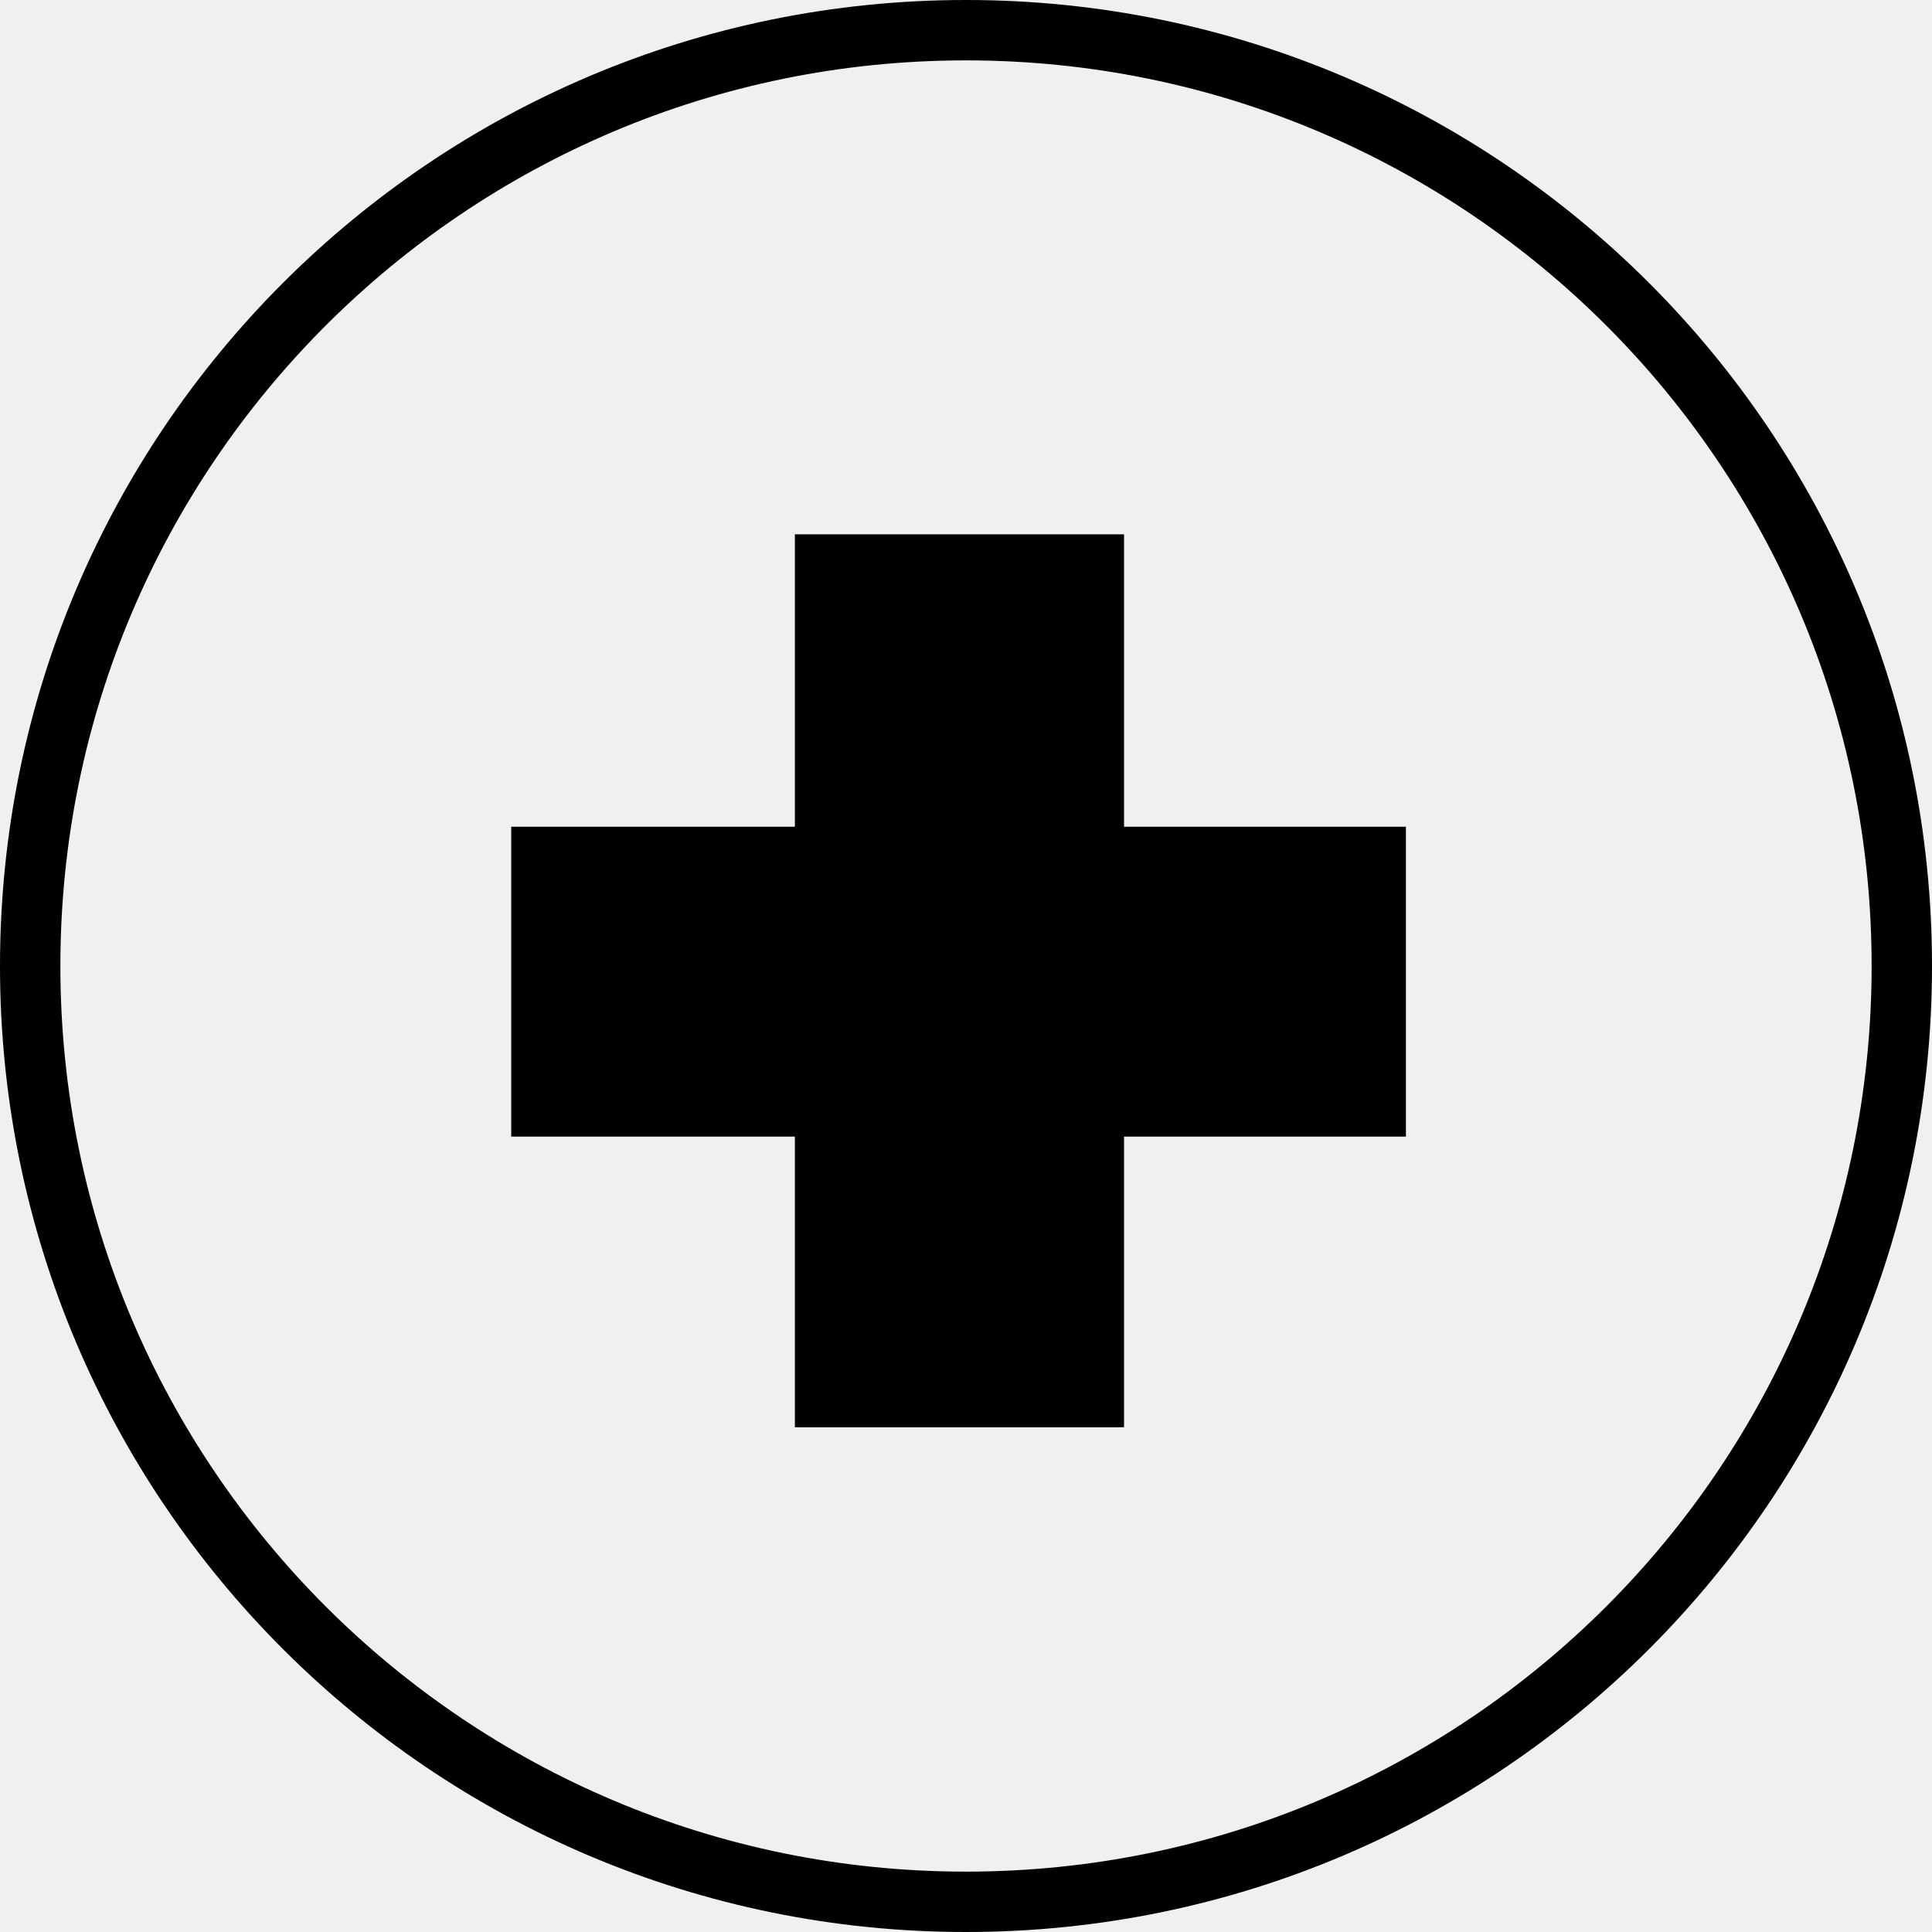
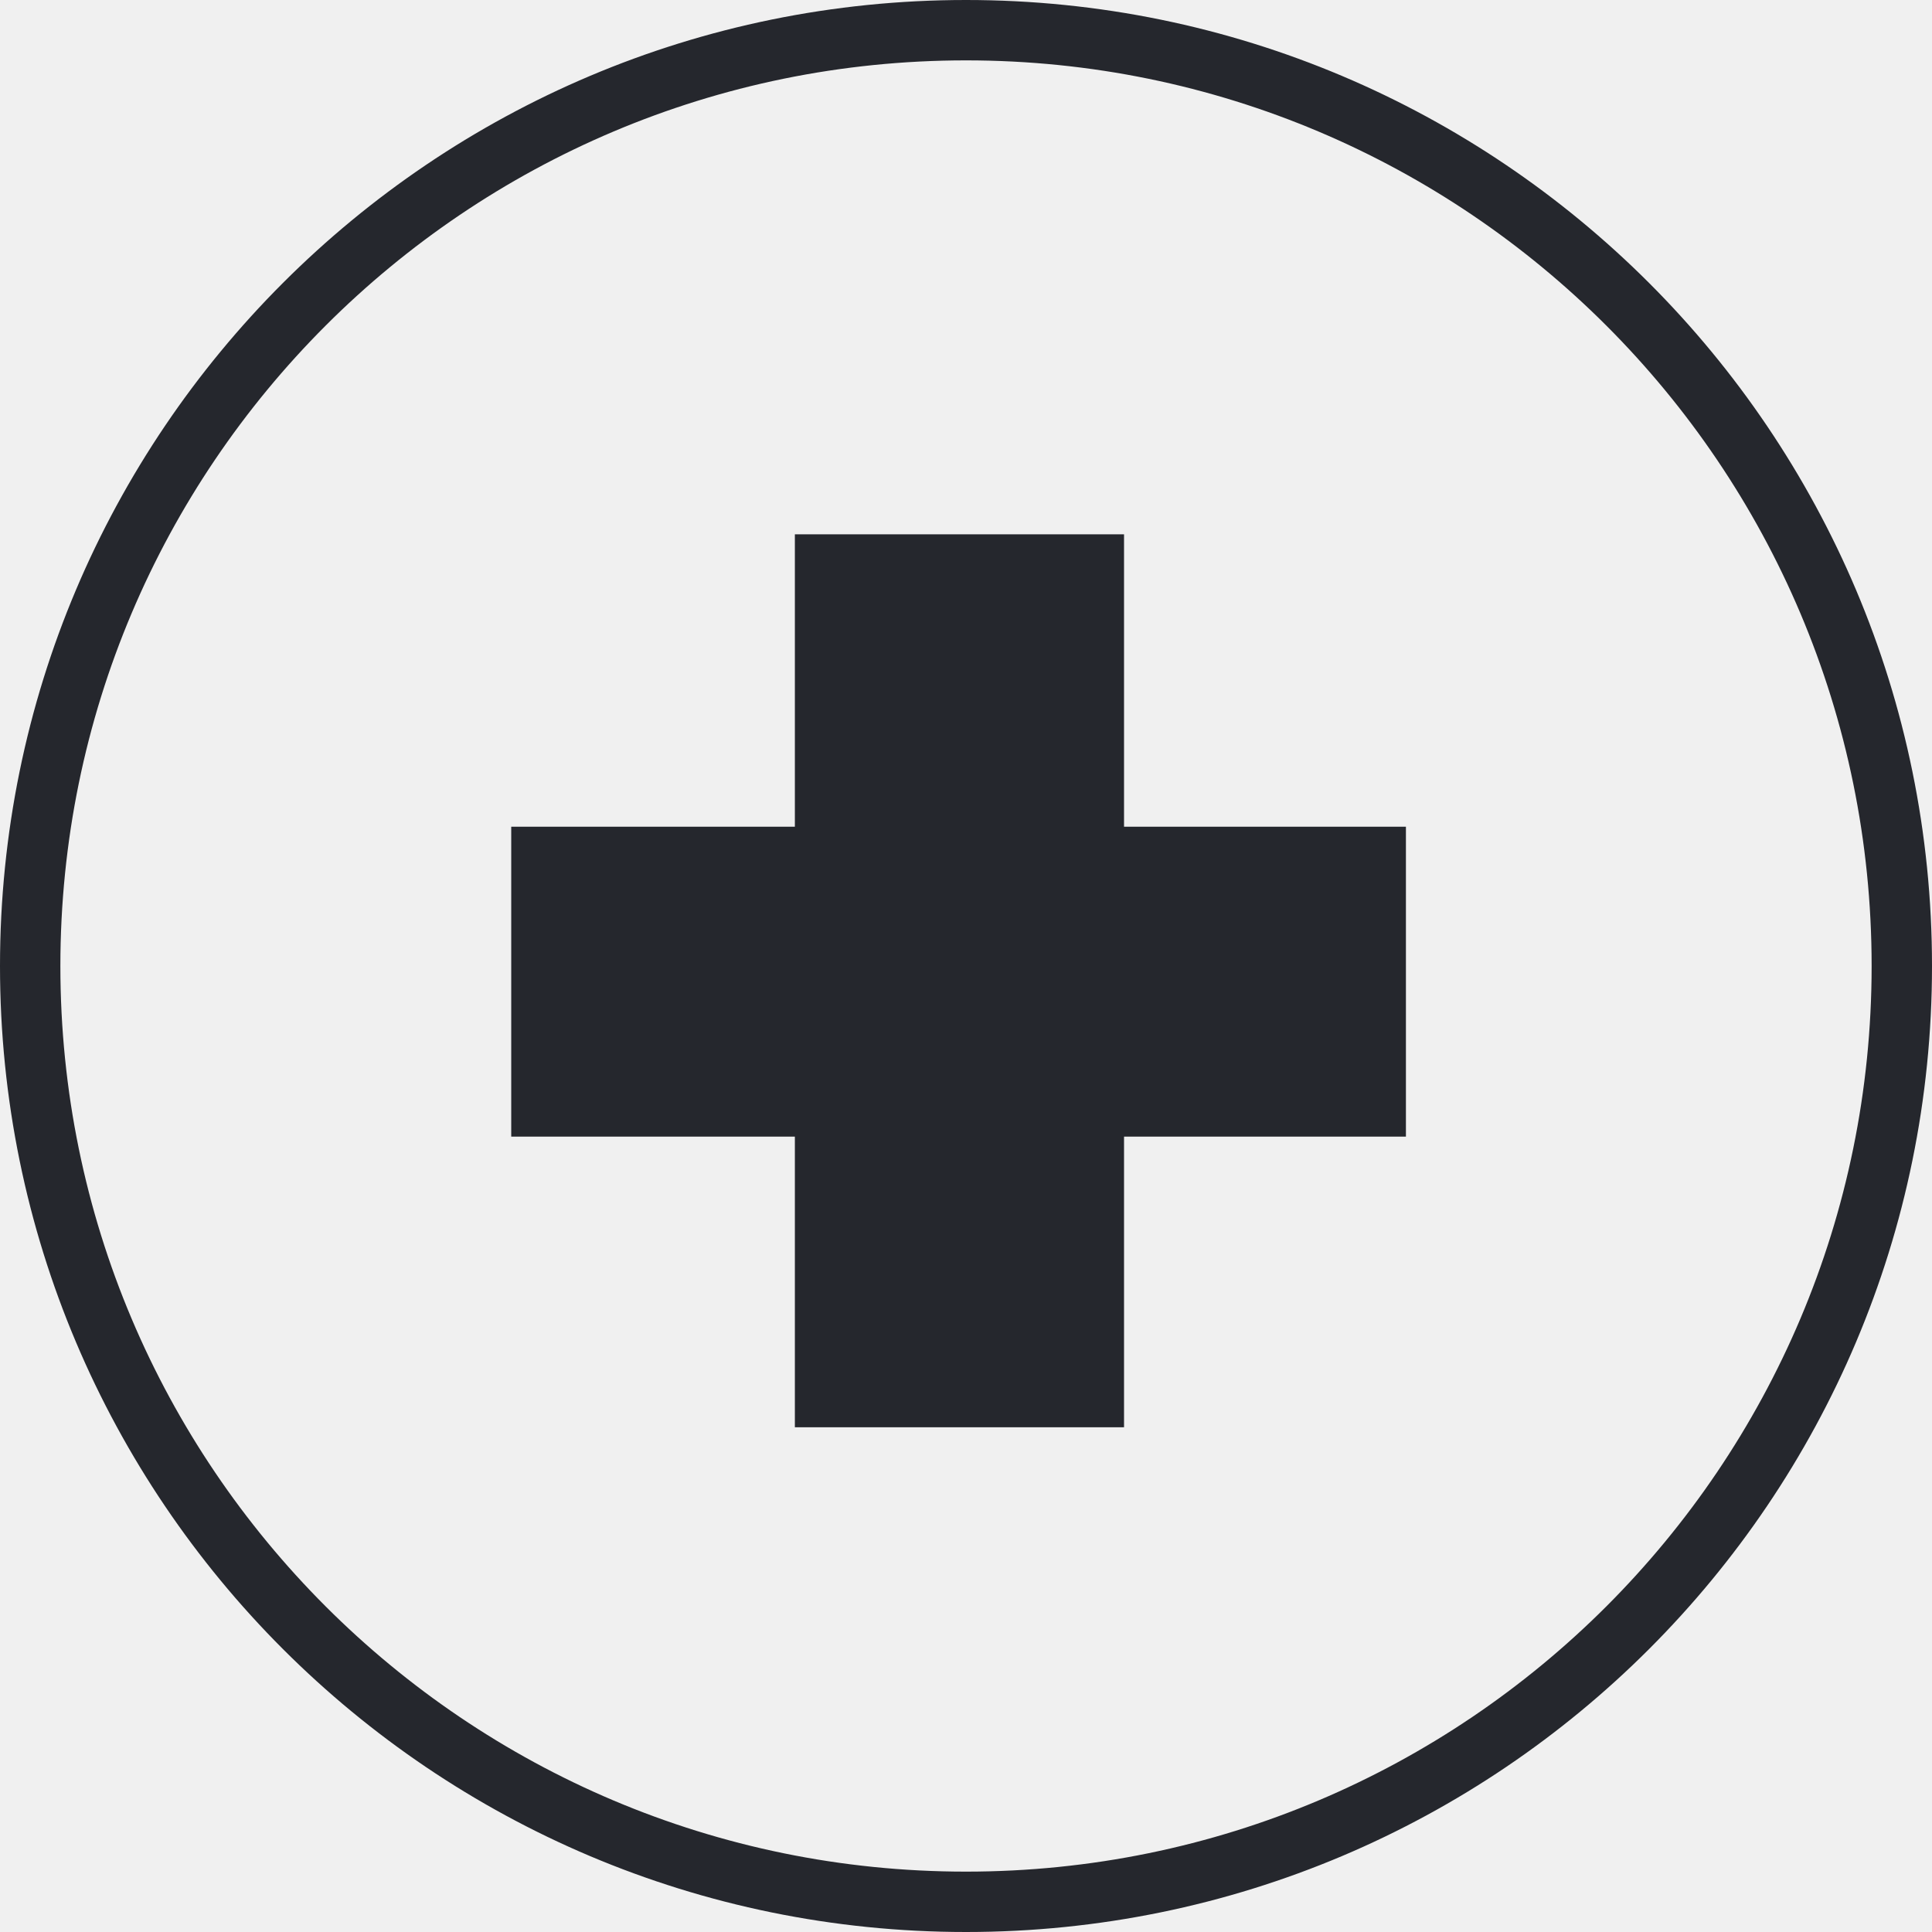
<svg xmlns="http://www.w3.org/2000/svg" width="128" height="128" viewBox="0 0 128 128" fill="none">
-   <g clip-path="url(#clip0)">
-     <circle cx="64" cy="64" r="62" stroke="black" stroke-width="4" />
-     <path d="M93.146 75.304H74.47V94.56H52.662V75.304H33.87V54.772H52.662V35.4H74.47V54.772H93.146V75.304Z" fill="black" />
-   </g>
-   <defs>
-     <clipPath id="clip0">
-       <rect width="128" height="128" fill="white" />
-     </clipPath>
-   </defs>
+   <circle cx="64" cy="64" r="62" stroke="#25272D" stroke-width="4" />
+   <path d="M93.146 75.304H74.47V94.56H52.662V75.304H33.87V54.772H52.662V35.4H74.47V54.772H93.146V75.304Z" fill="#25272D" />
</svg>
